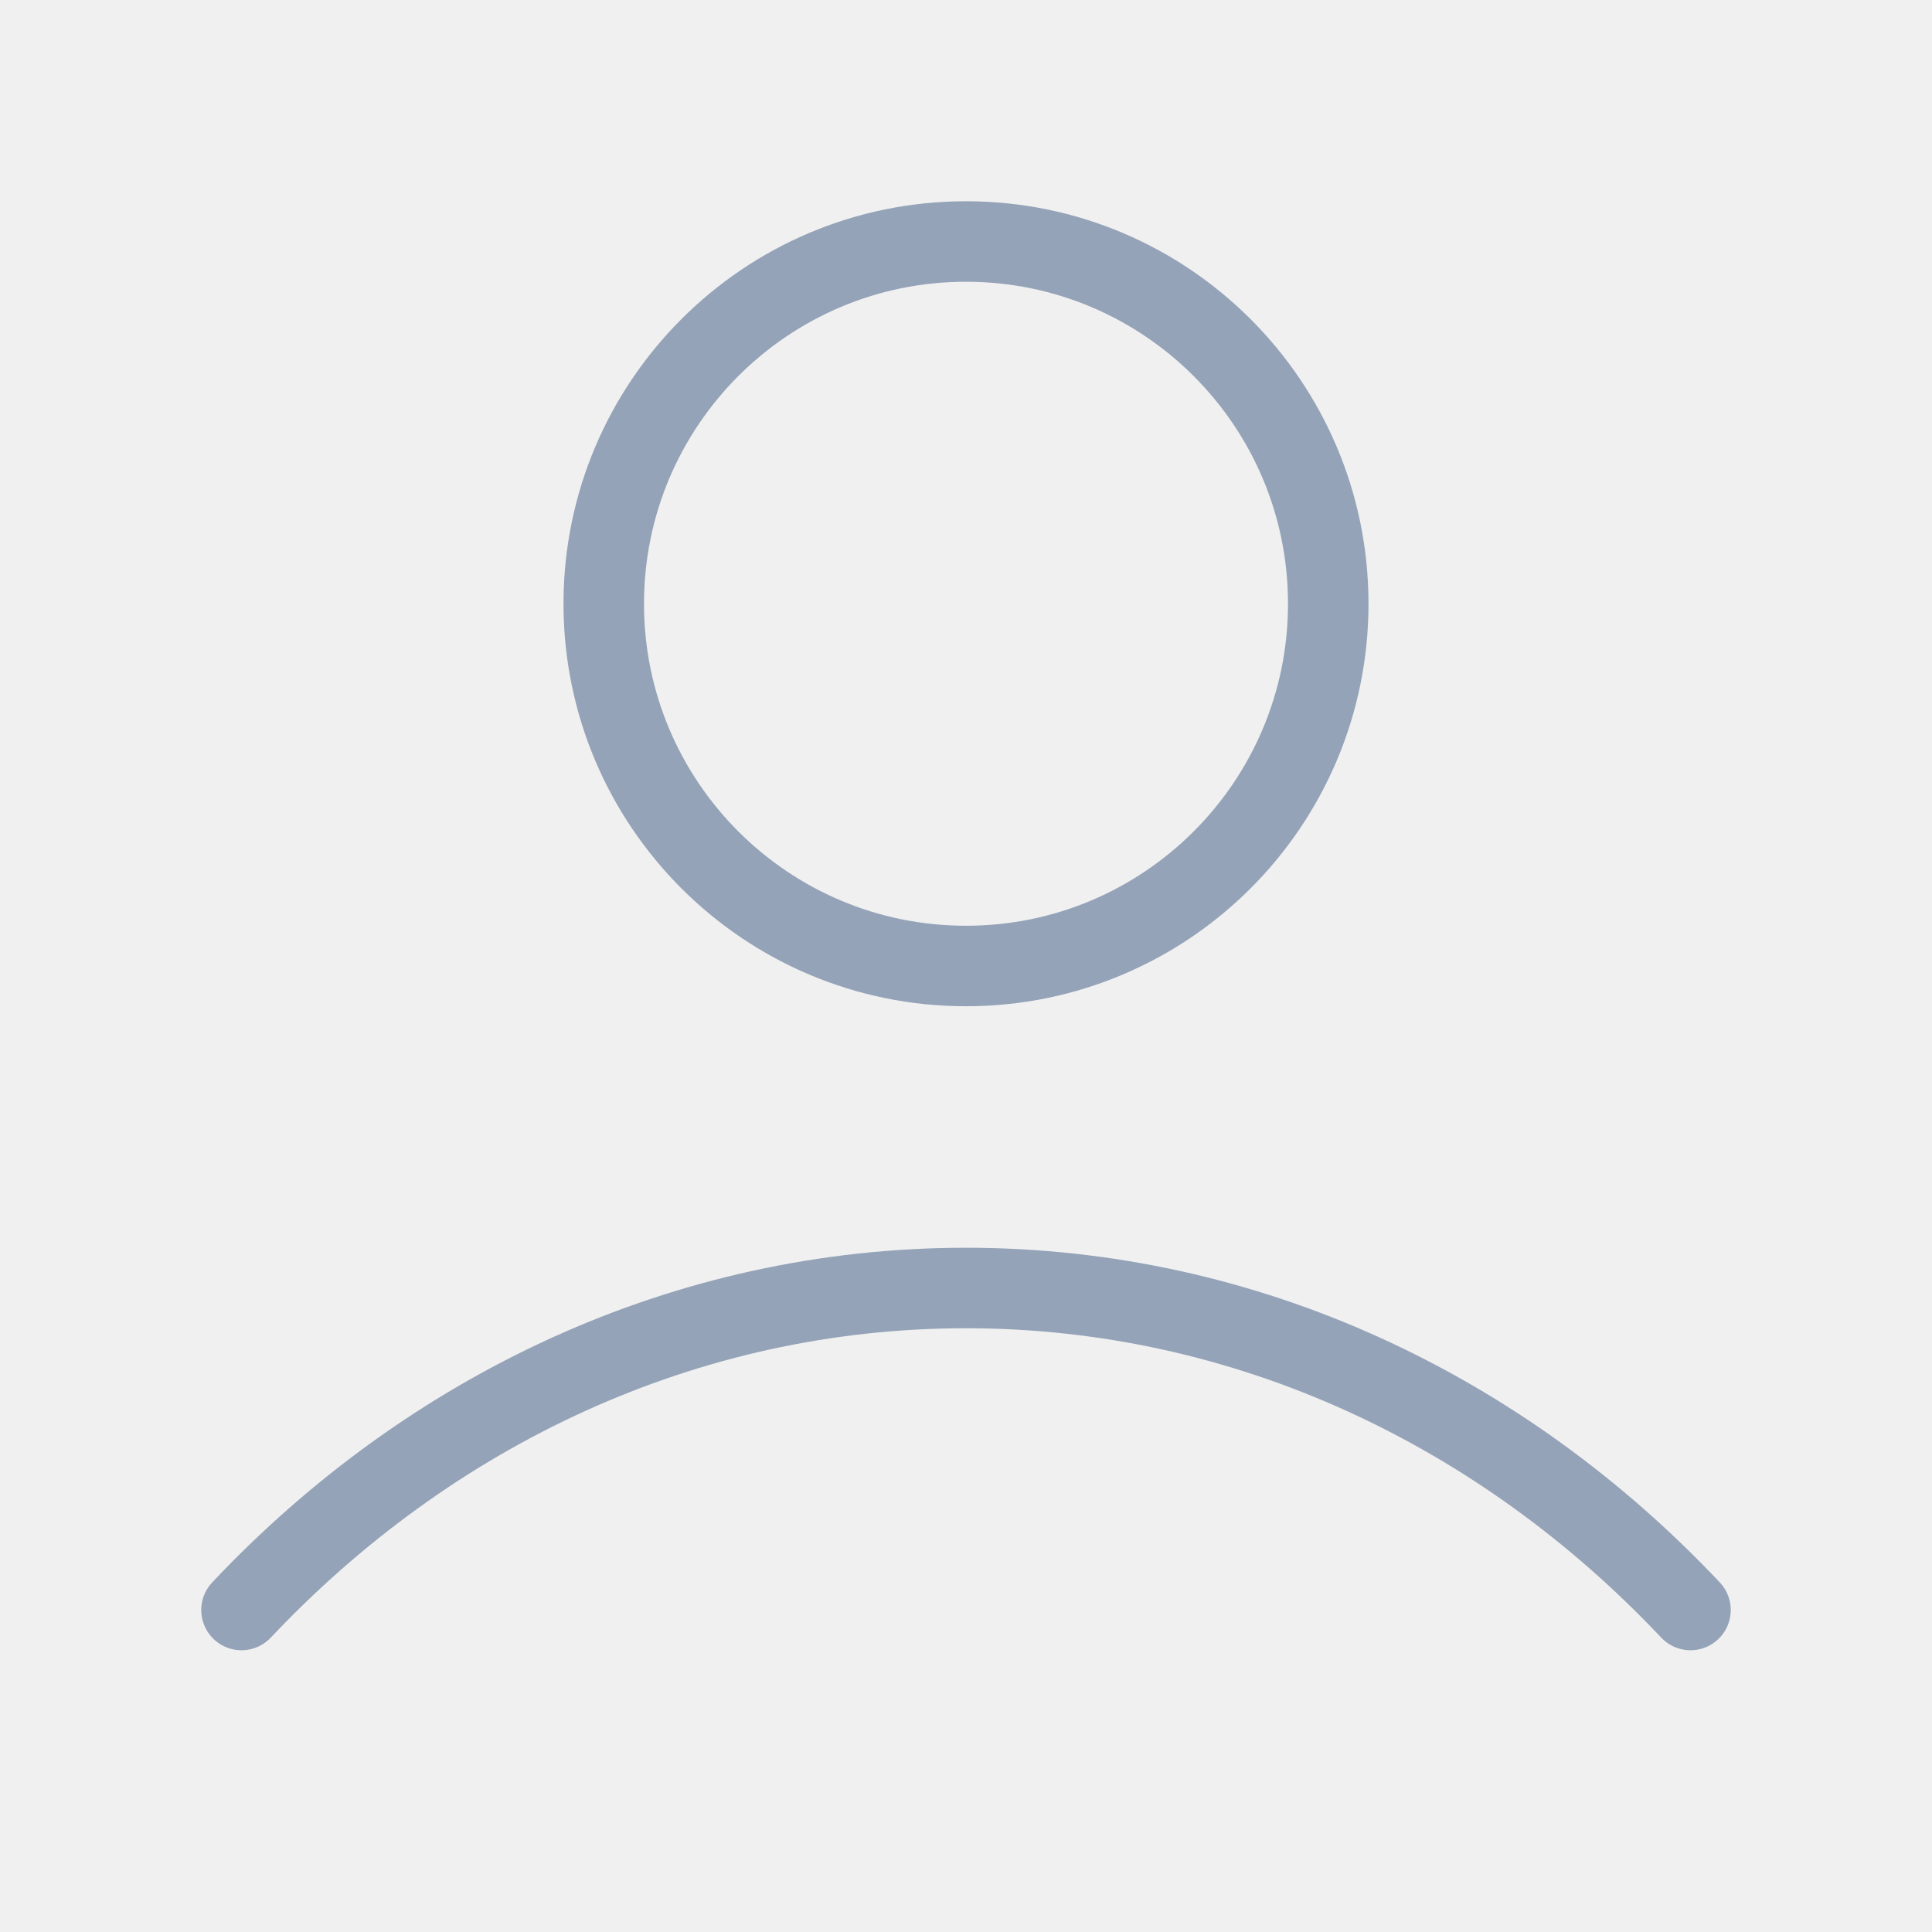
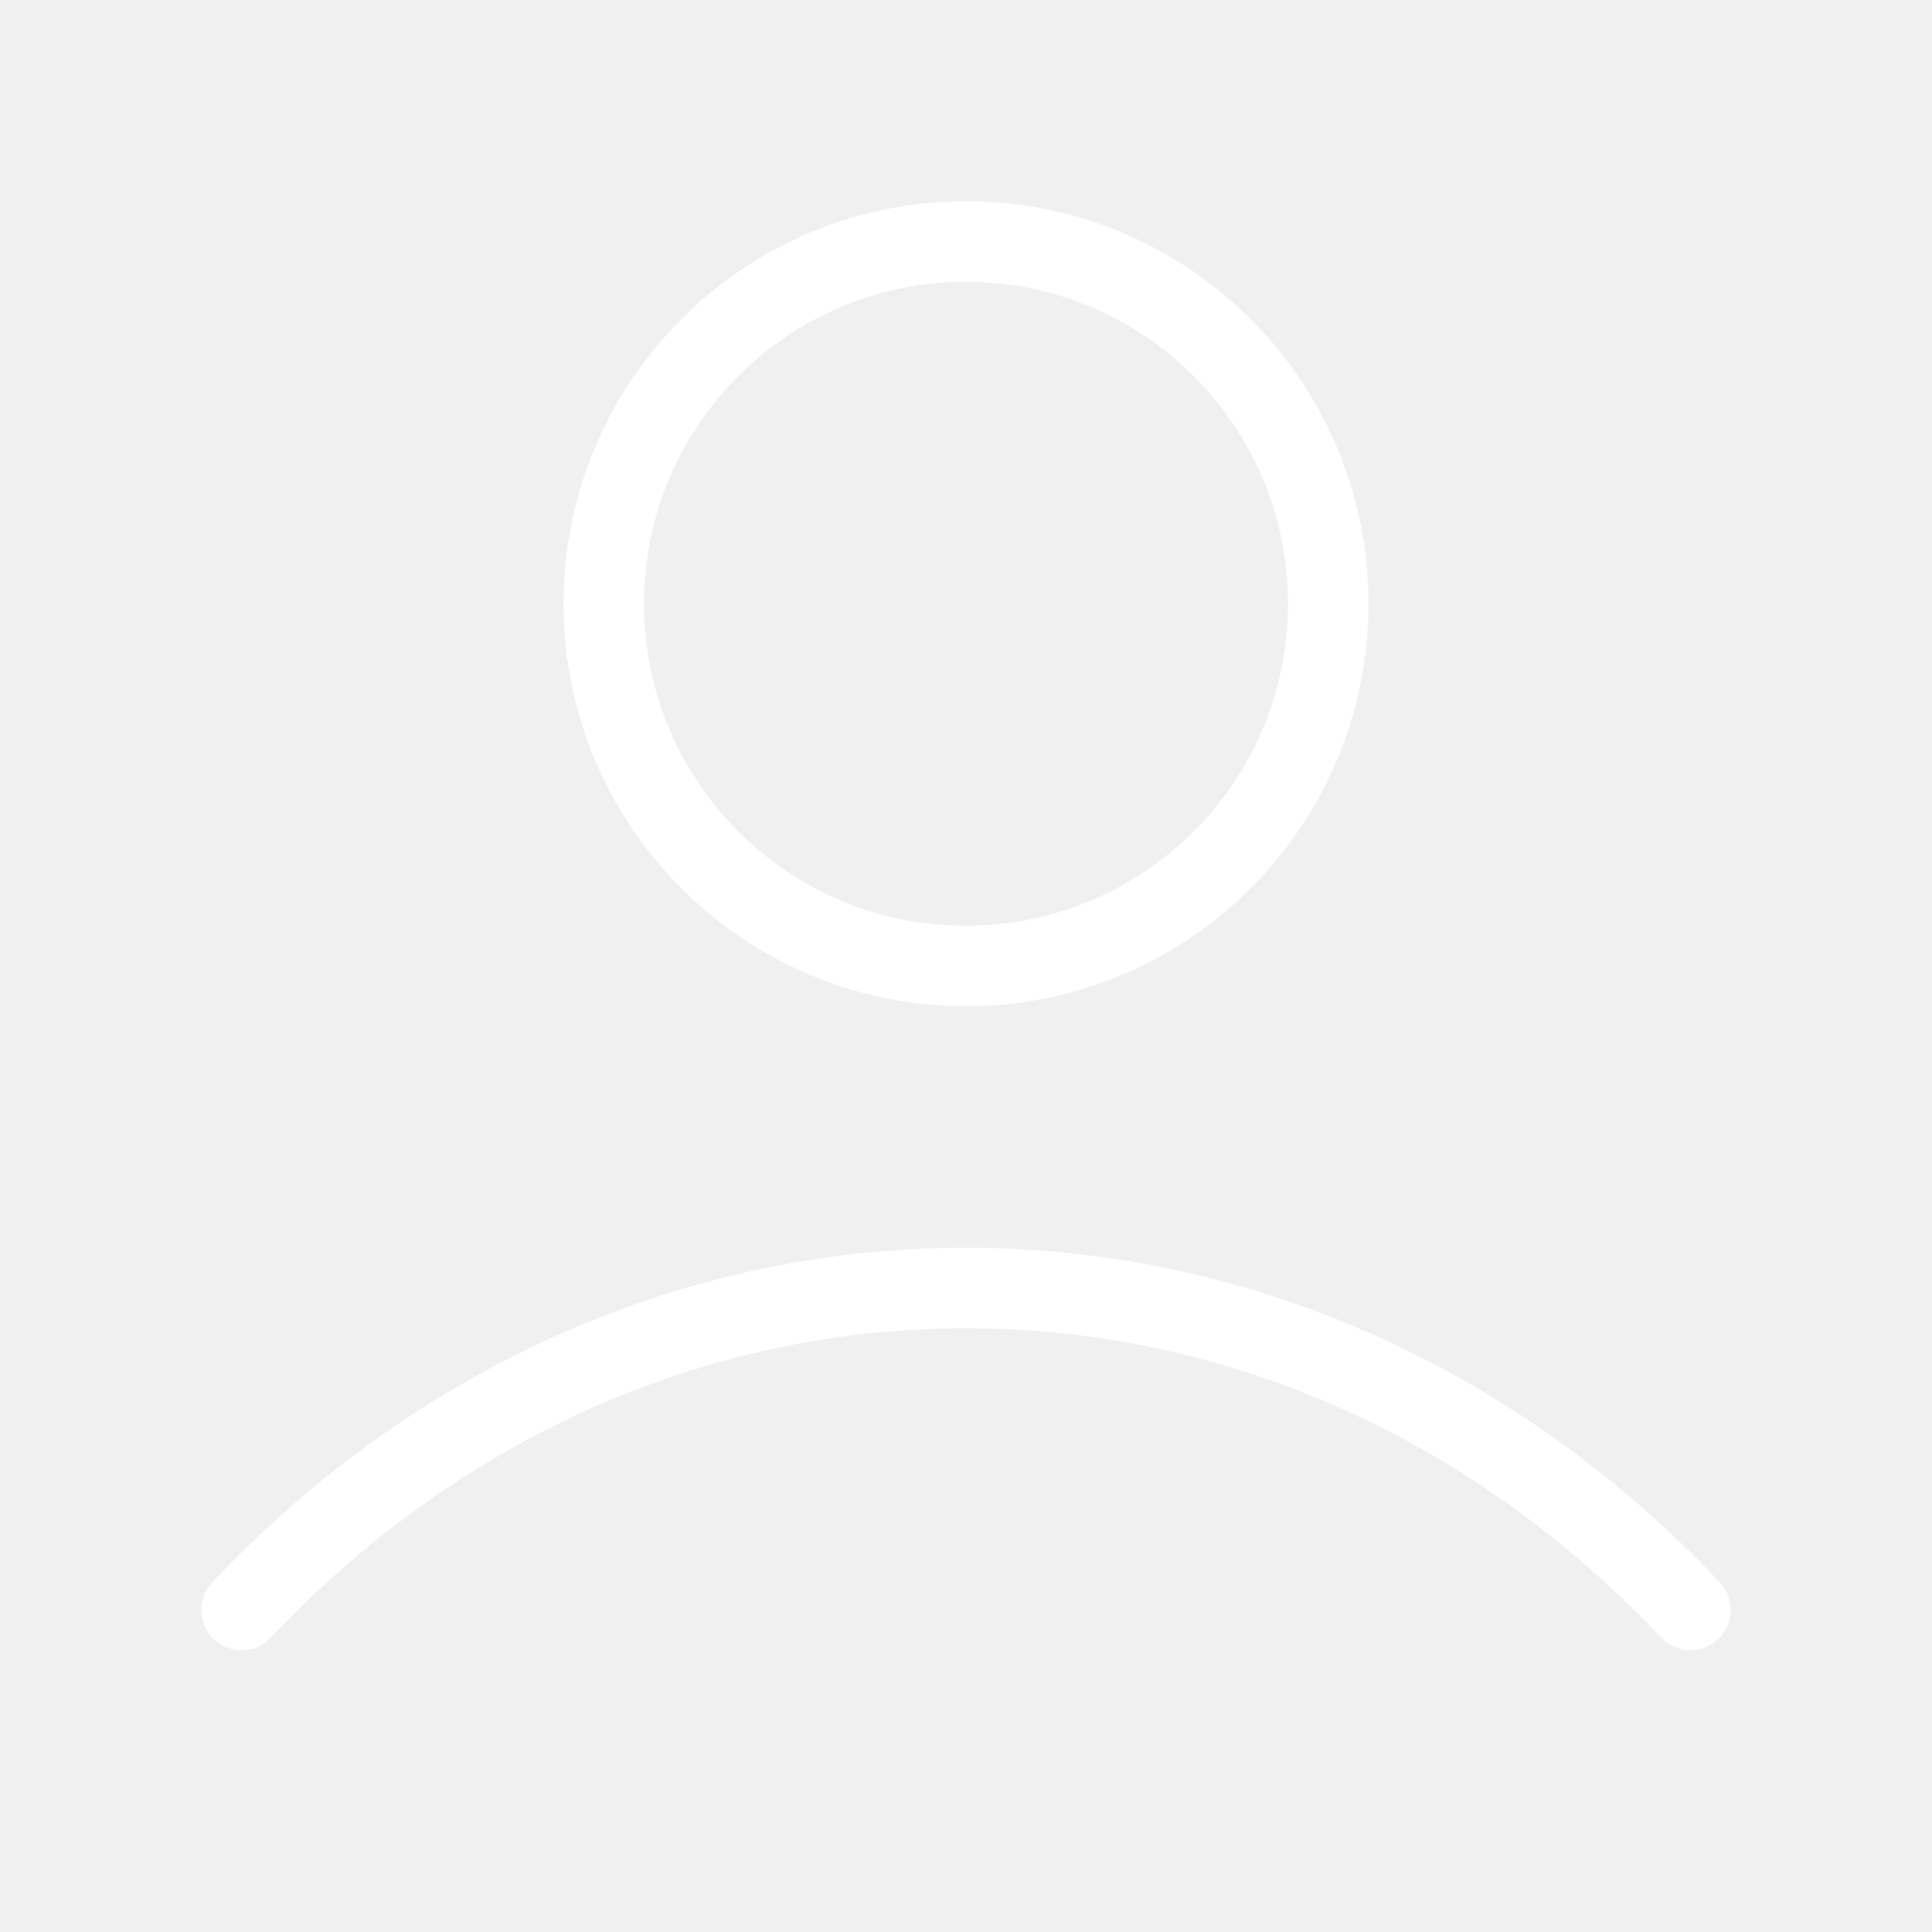
<svg xmlns="http://www.w3.org/2000/svg" width="24" height="24" viewBox="0 0 24 24" fill="none">
  <g id="user-03">
-     <path id="Icon" d="M3 20C5.336 17.523 8.507 16 12 16C15.493 16 18.664 17.523 21 20M16.5 7.5C16.5 9.985 14.485 12 12 12C9.515 12 7.5 9.985 7.5 7.5C7.5 5.015 9.515 3 12 3C14.485 3 16.5 5.015 16.5 7.5Z" stroke="#94A3B8" strokeWidth="2" stroke-linecap="round" stroke-linejoin="round" />
+     <path id="Icon" d="M3 20C5.336 17.523 8.507 16 12 16C15.493 16 18.664 17.523 21 20M16.5 7.5C16.5 9.985 14.485 12 12 12C9.515 12 7.5 9.985 7.5 7.5C7.5 5.015 9.515 3 12 3C14.485 3 16.5 5.015 16.5 7.5Z" stroke="#ffffff" strokeWidth="4" stroke-linecap="round" stroke-linejoin="round" />
  </g>
</svg>
